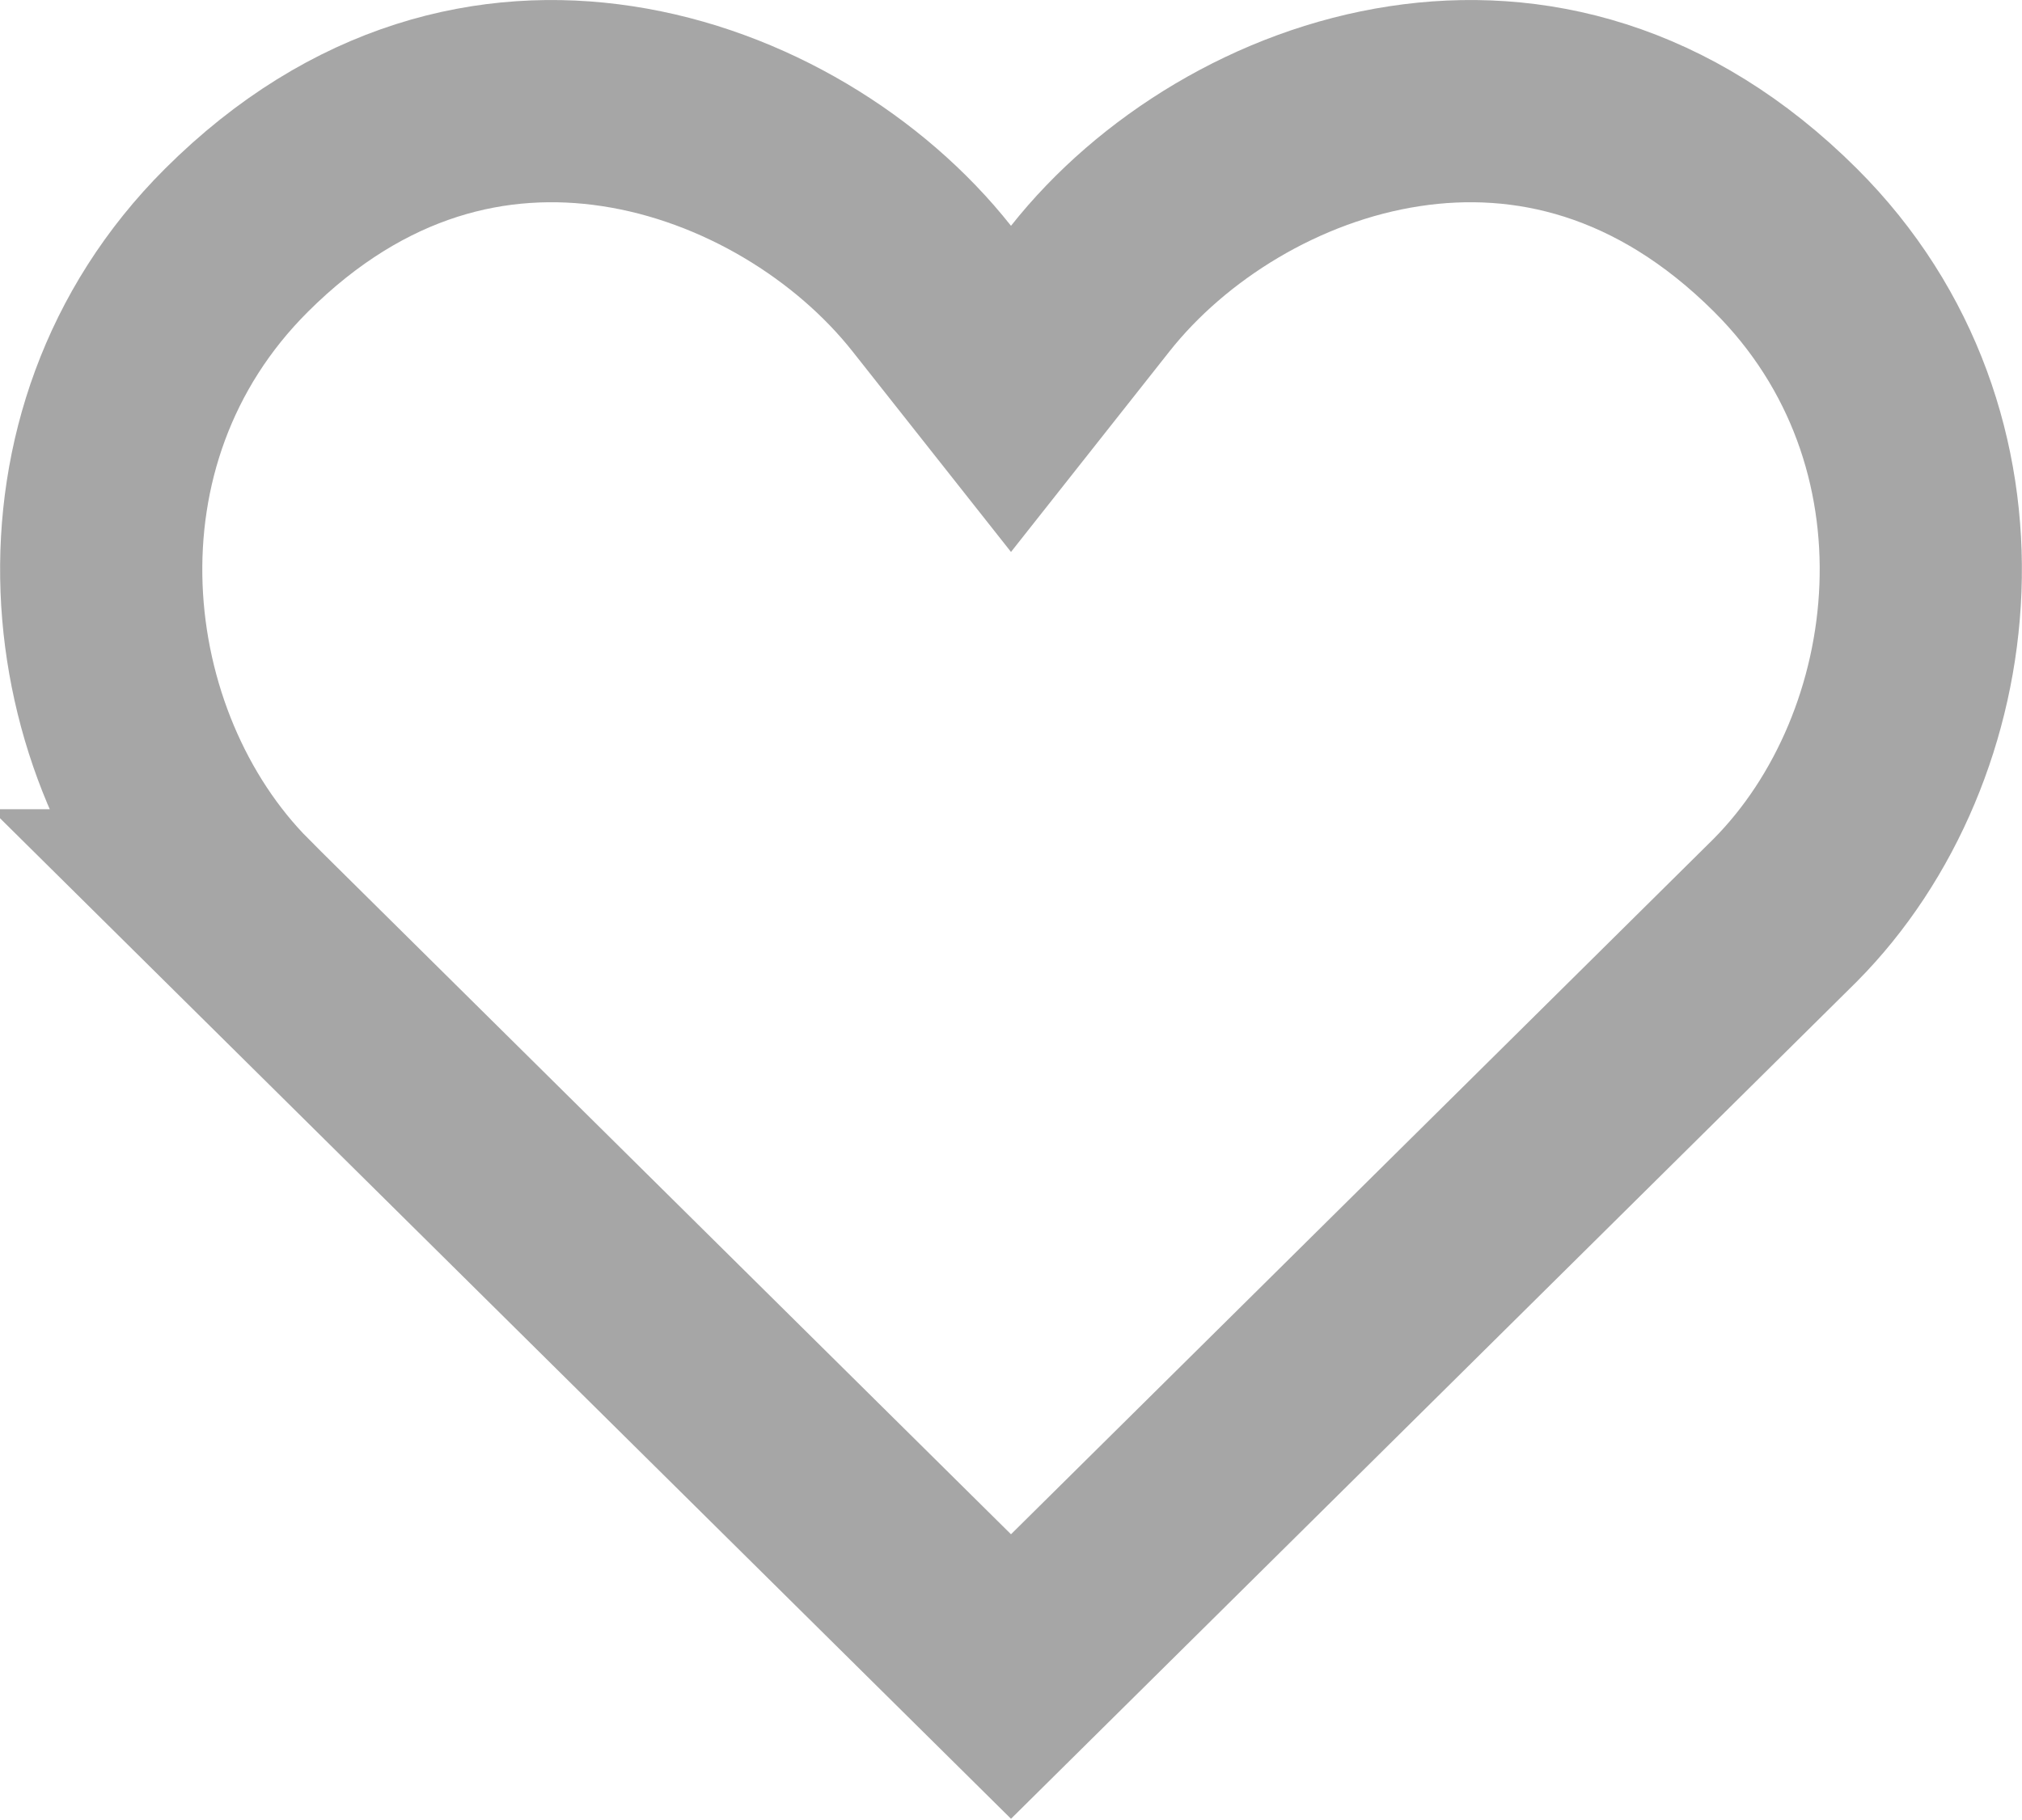
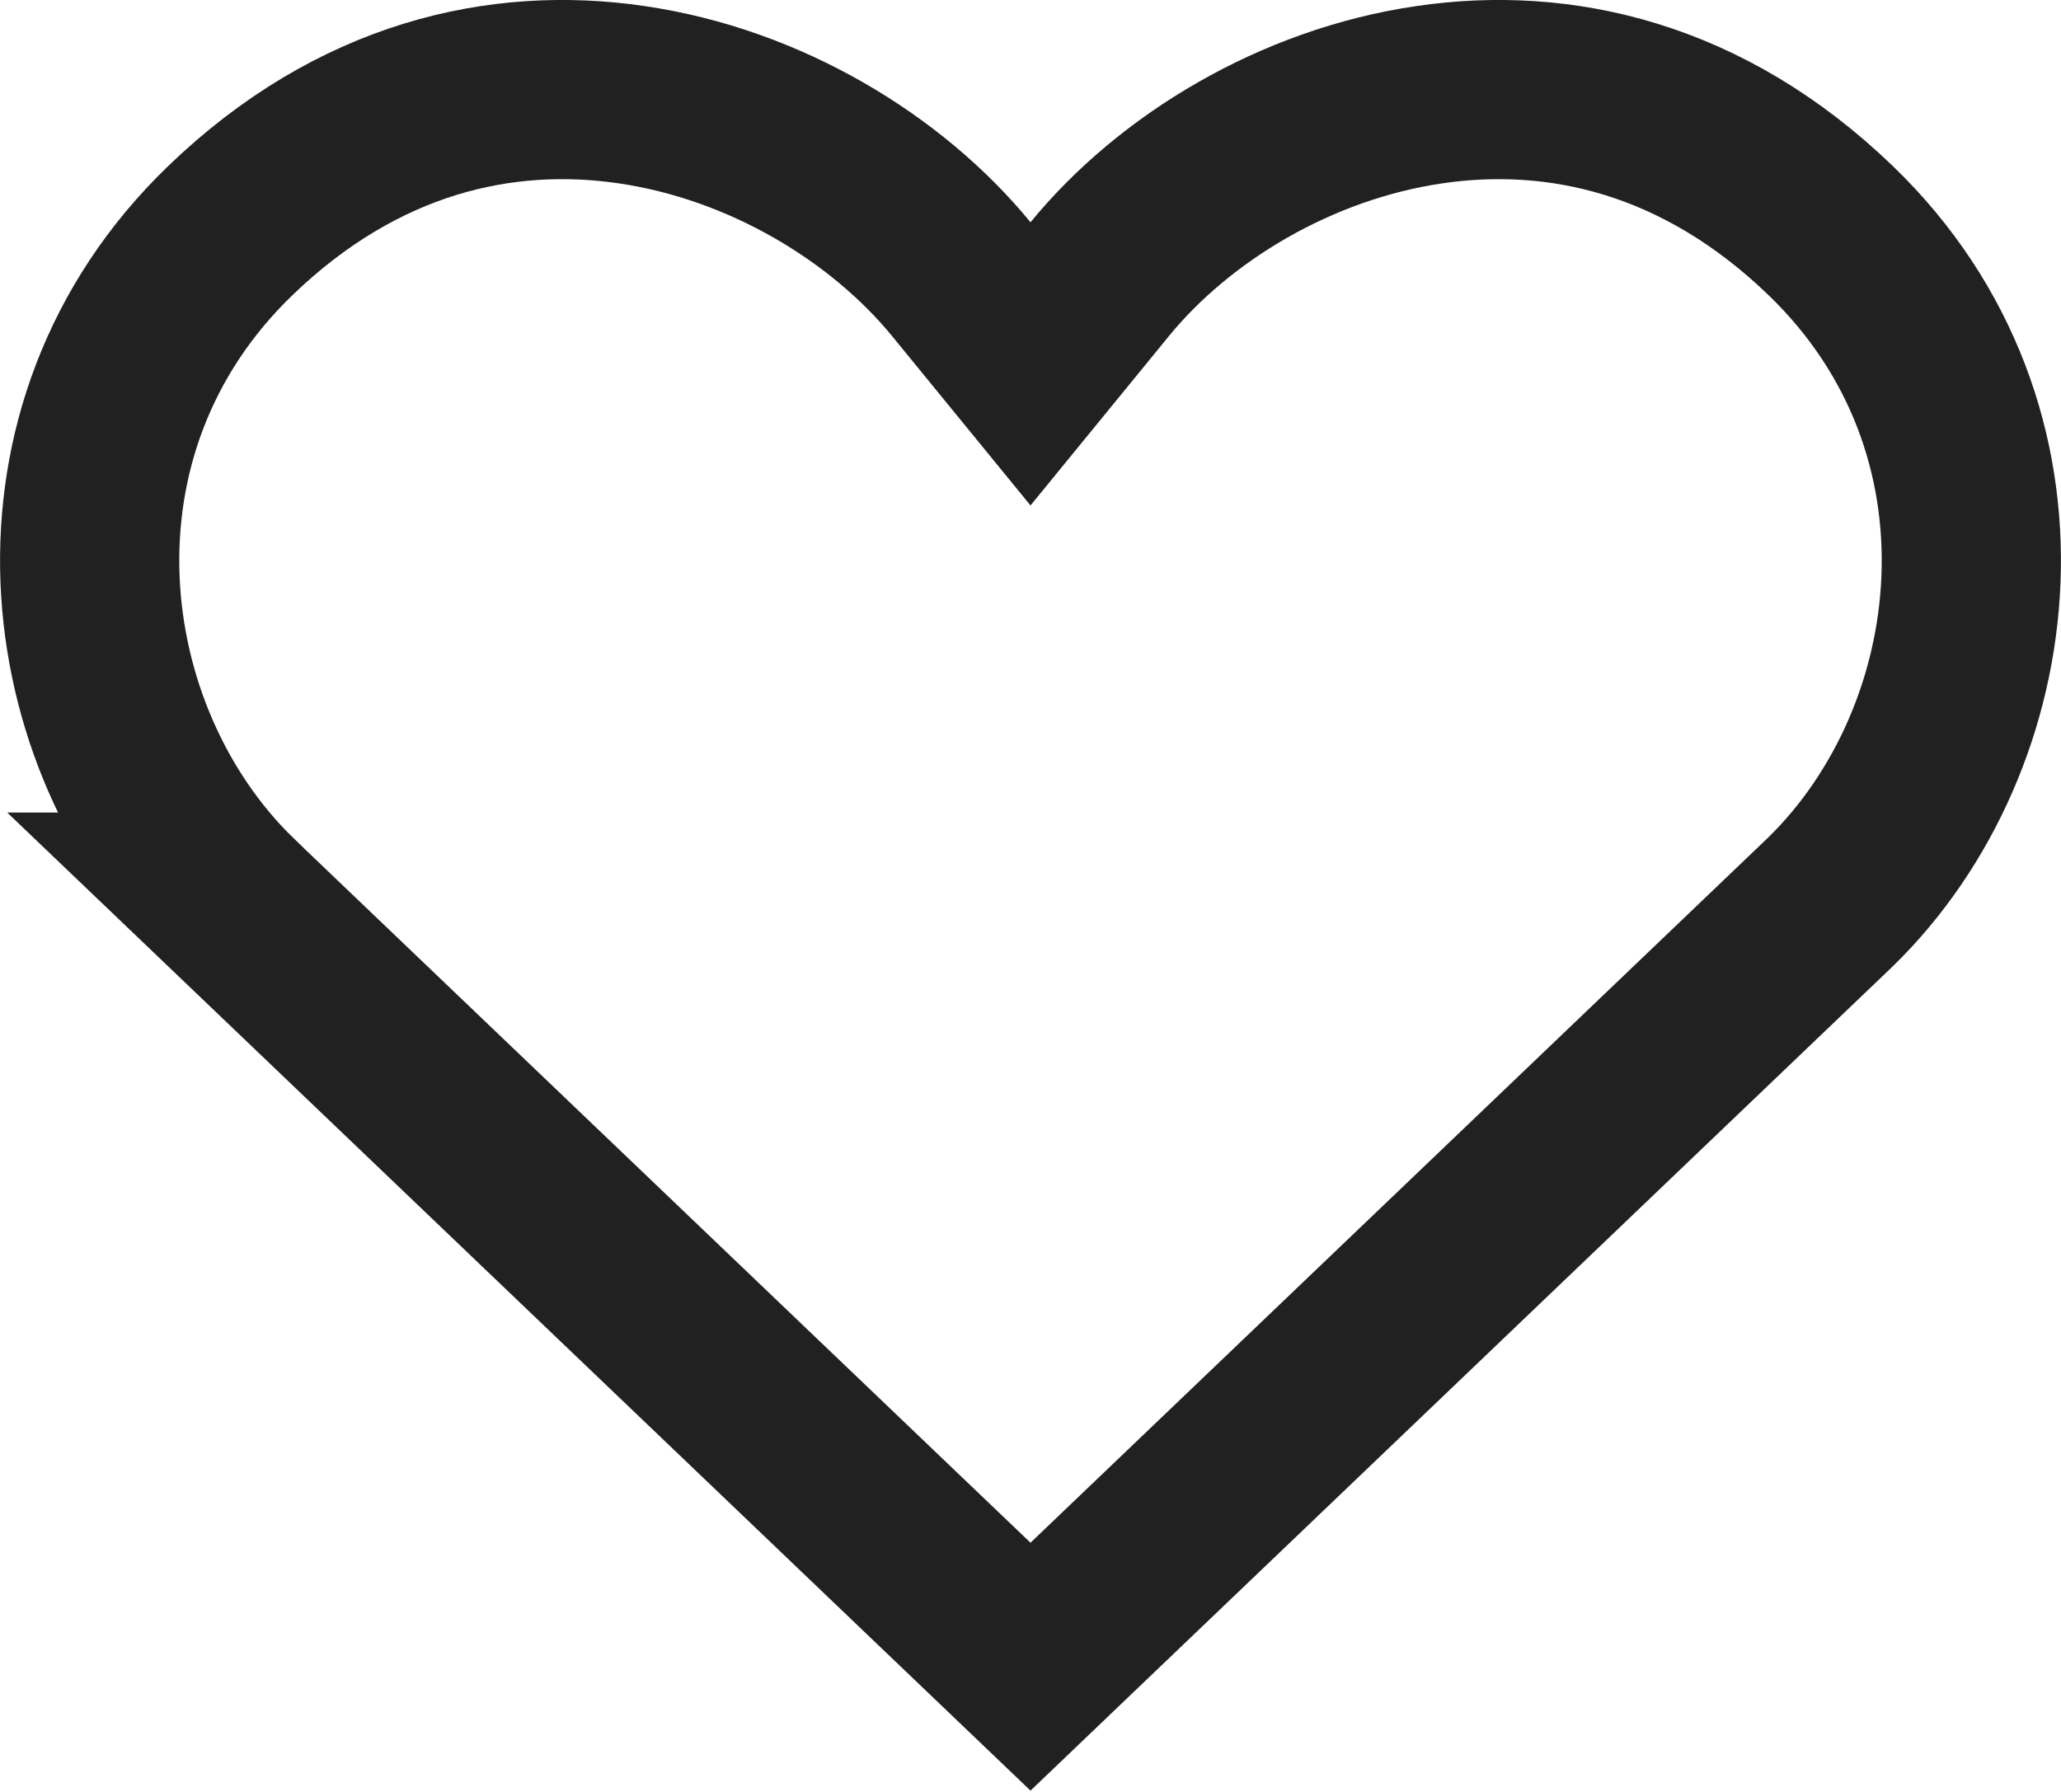
- <svg xmlns="http://www.w3.org/2000/svg" width="20" height="18" viewBox="0 0 20 18" fill="none">
-   <g opacity="0.4">
-     <path d="M13.895 1.05C15.11 0.865 16.452 1.171 17.661 2.376C19.623 4.332 19.259 7.389 17.657 9.003L10 16.581L2.342 9.003H2.343C0.741 7.389 0.377 4.332 2.339 2.376C3.548 1.171 4.89 0.865 6.105 1.05C7.36 1.24 8.509 1.96 9.216 2.854L10 3.846L10.784 2.854C11.491 1.96 12.64 1.24 13.895 1.05Z" stroke="#212121" stroke-width="2" />
-   </g>
+ <svg xmlns="http://www.w3.org/2000/svg" width="23" height="20" viewBox="0 0 23 20" fill="none">
+   <path d="M15.951 1.057C17.407 0.843 19.006 1.202 20.429 2.573C22.732 4.792 22.304 8.239 20.425 10.069L11.5 18.602L2.574 10.069H2.575C0.696 8.239 0.268 4.792 2.571 2.573C3.994 1.202 5.593 0.843 7.049 1.057C8.54 1.275 9.895 2.1 10.727 3.115L11.5 4.061L12.273 3.115C13.104 2.1 14.46 1.275 15.951 1.057Z" stroke="#212121" stroke-width="2" />
</svg>
